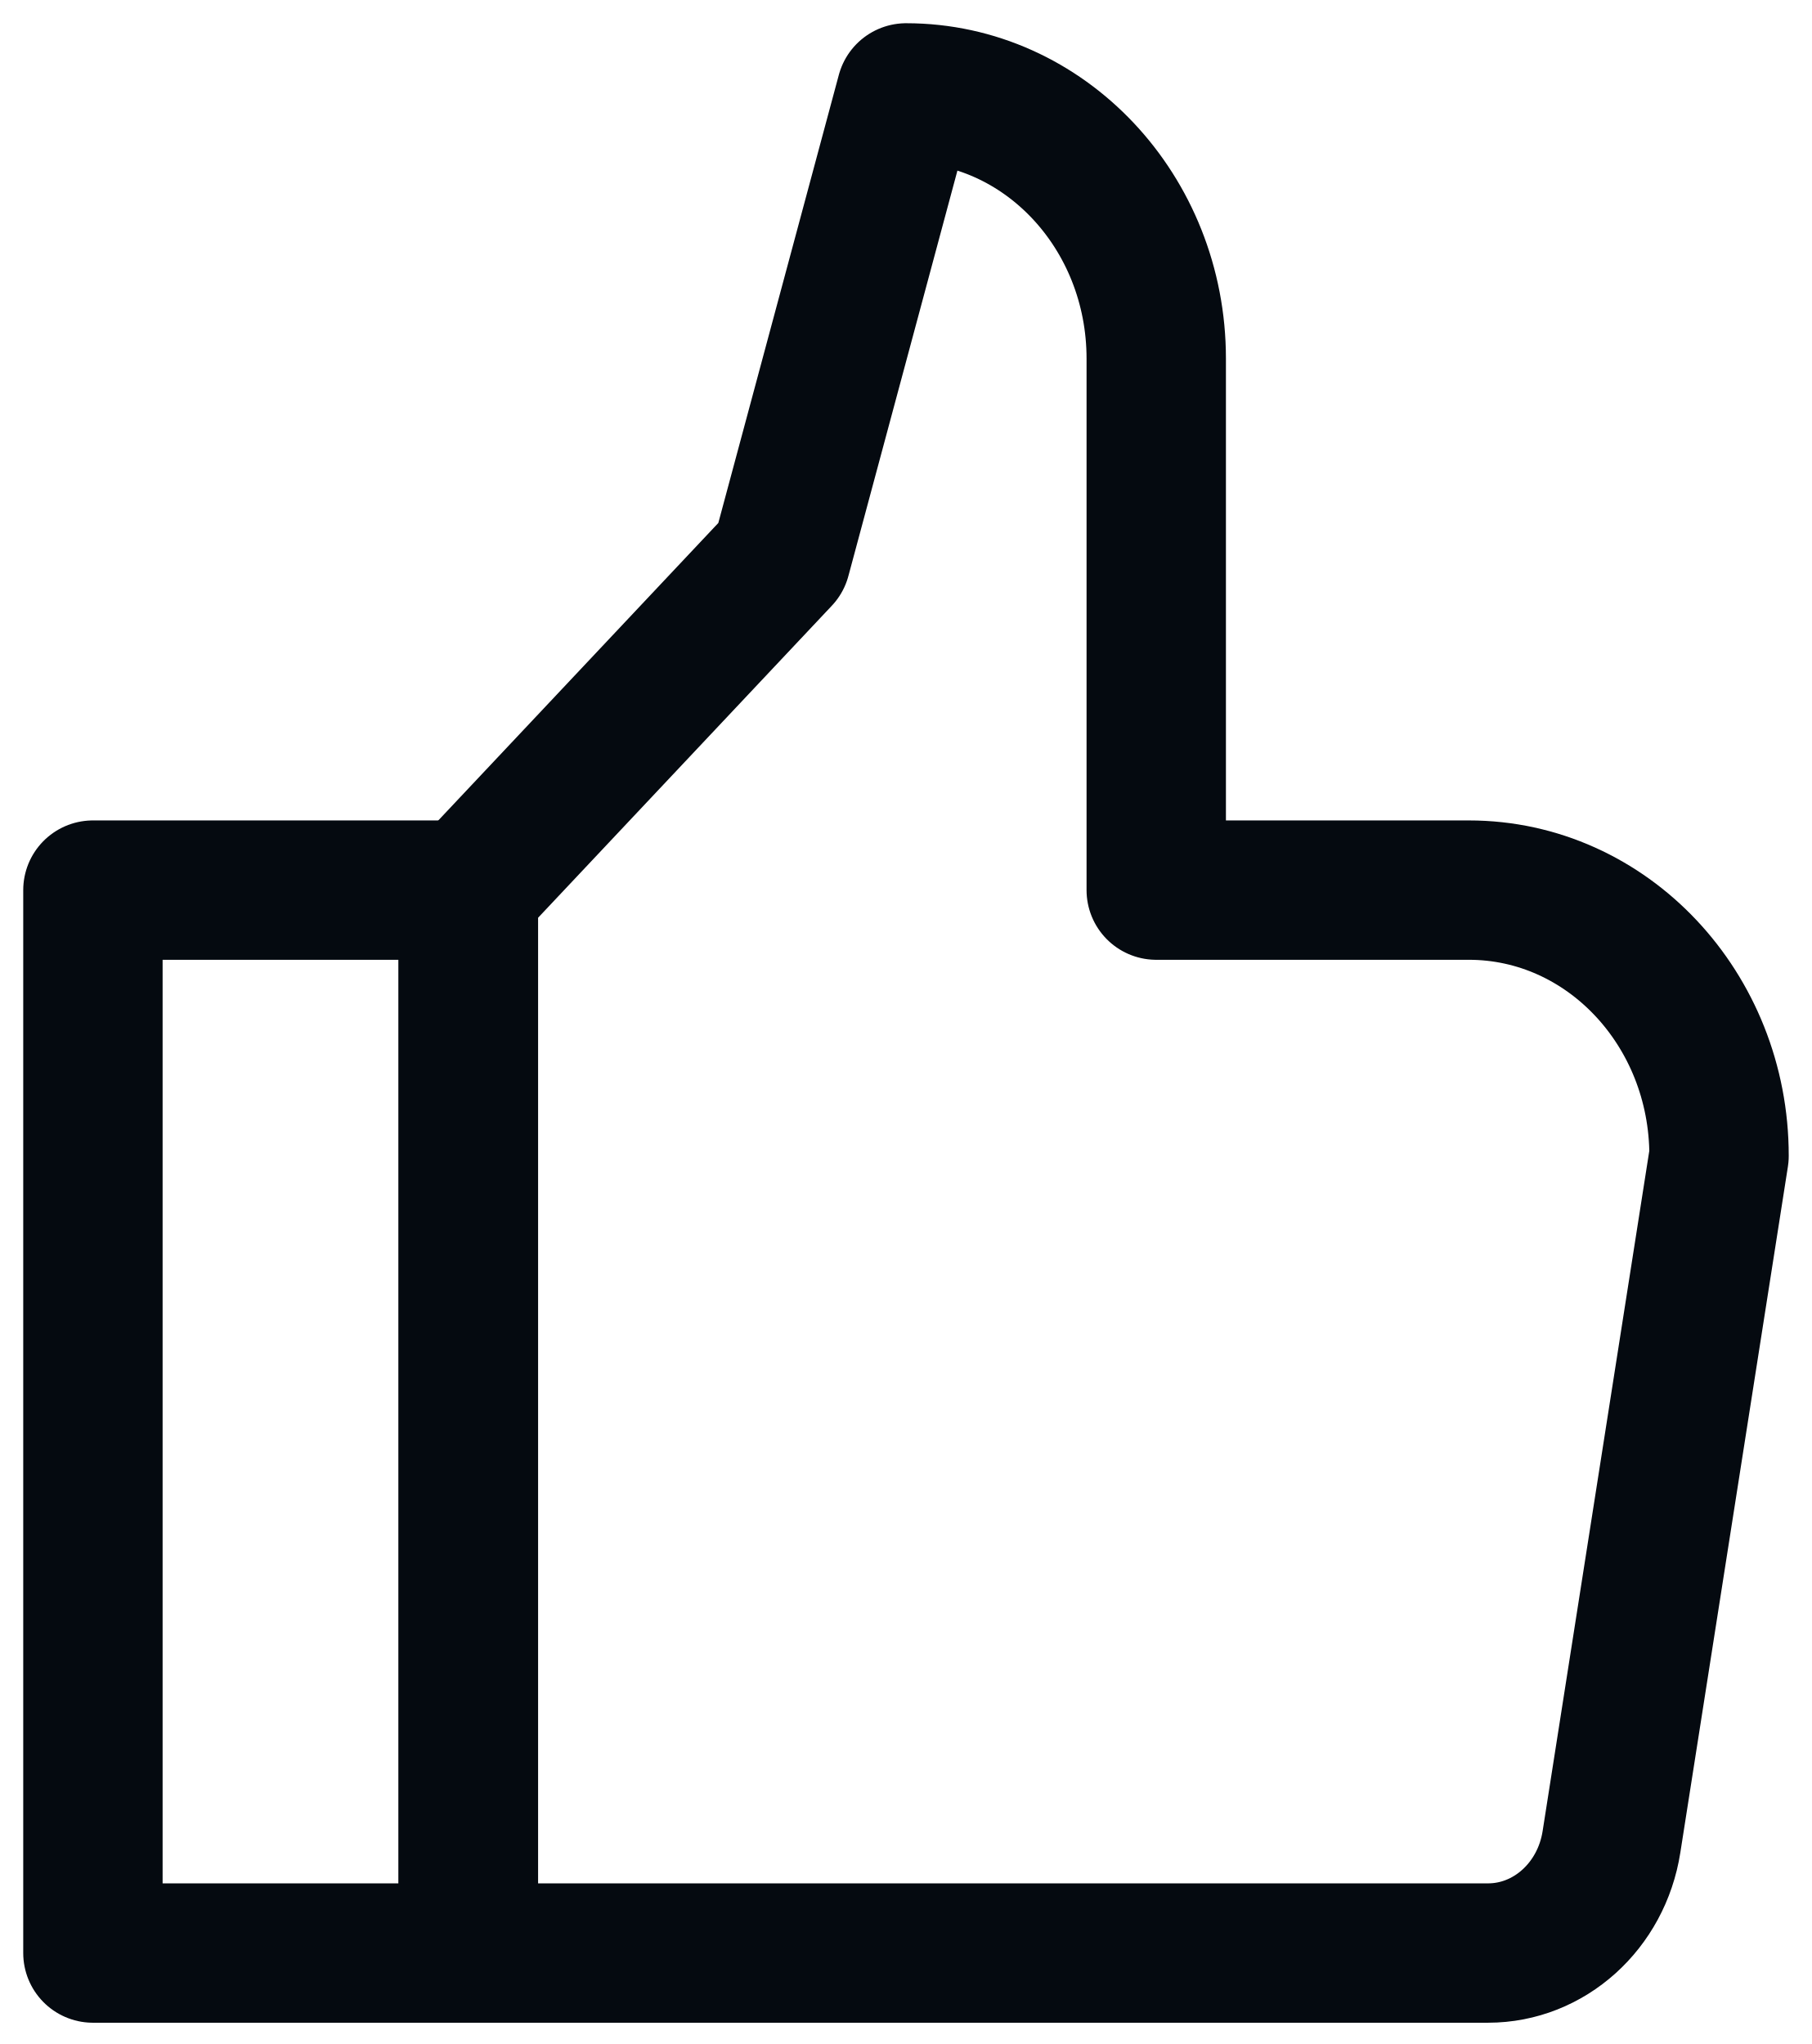
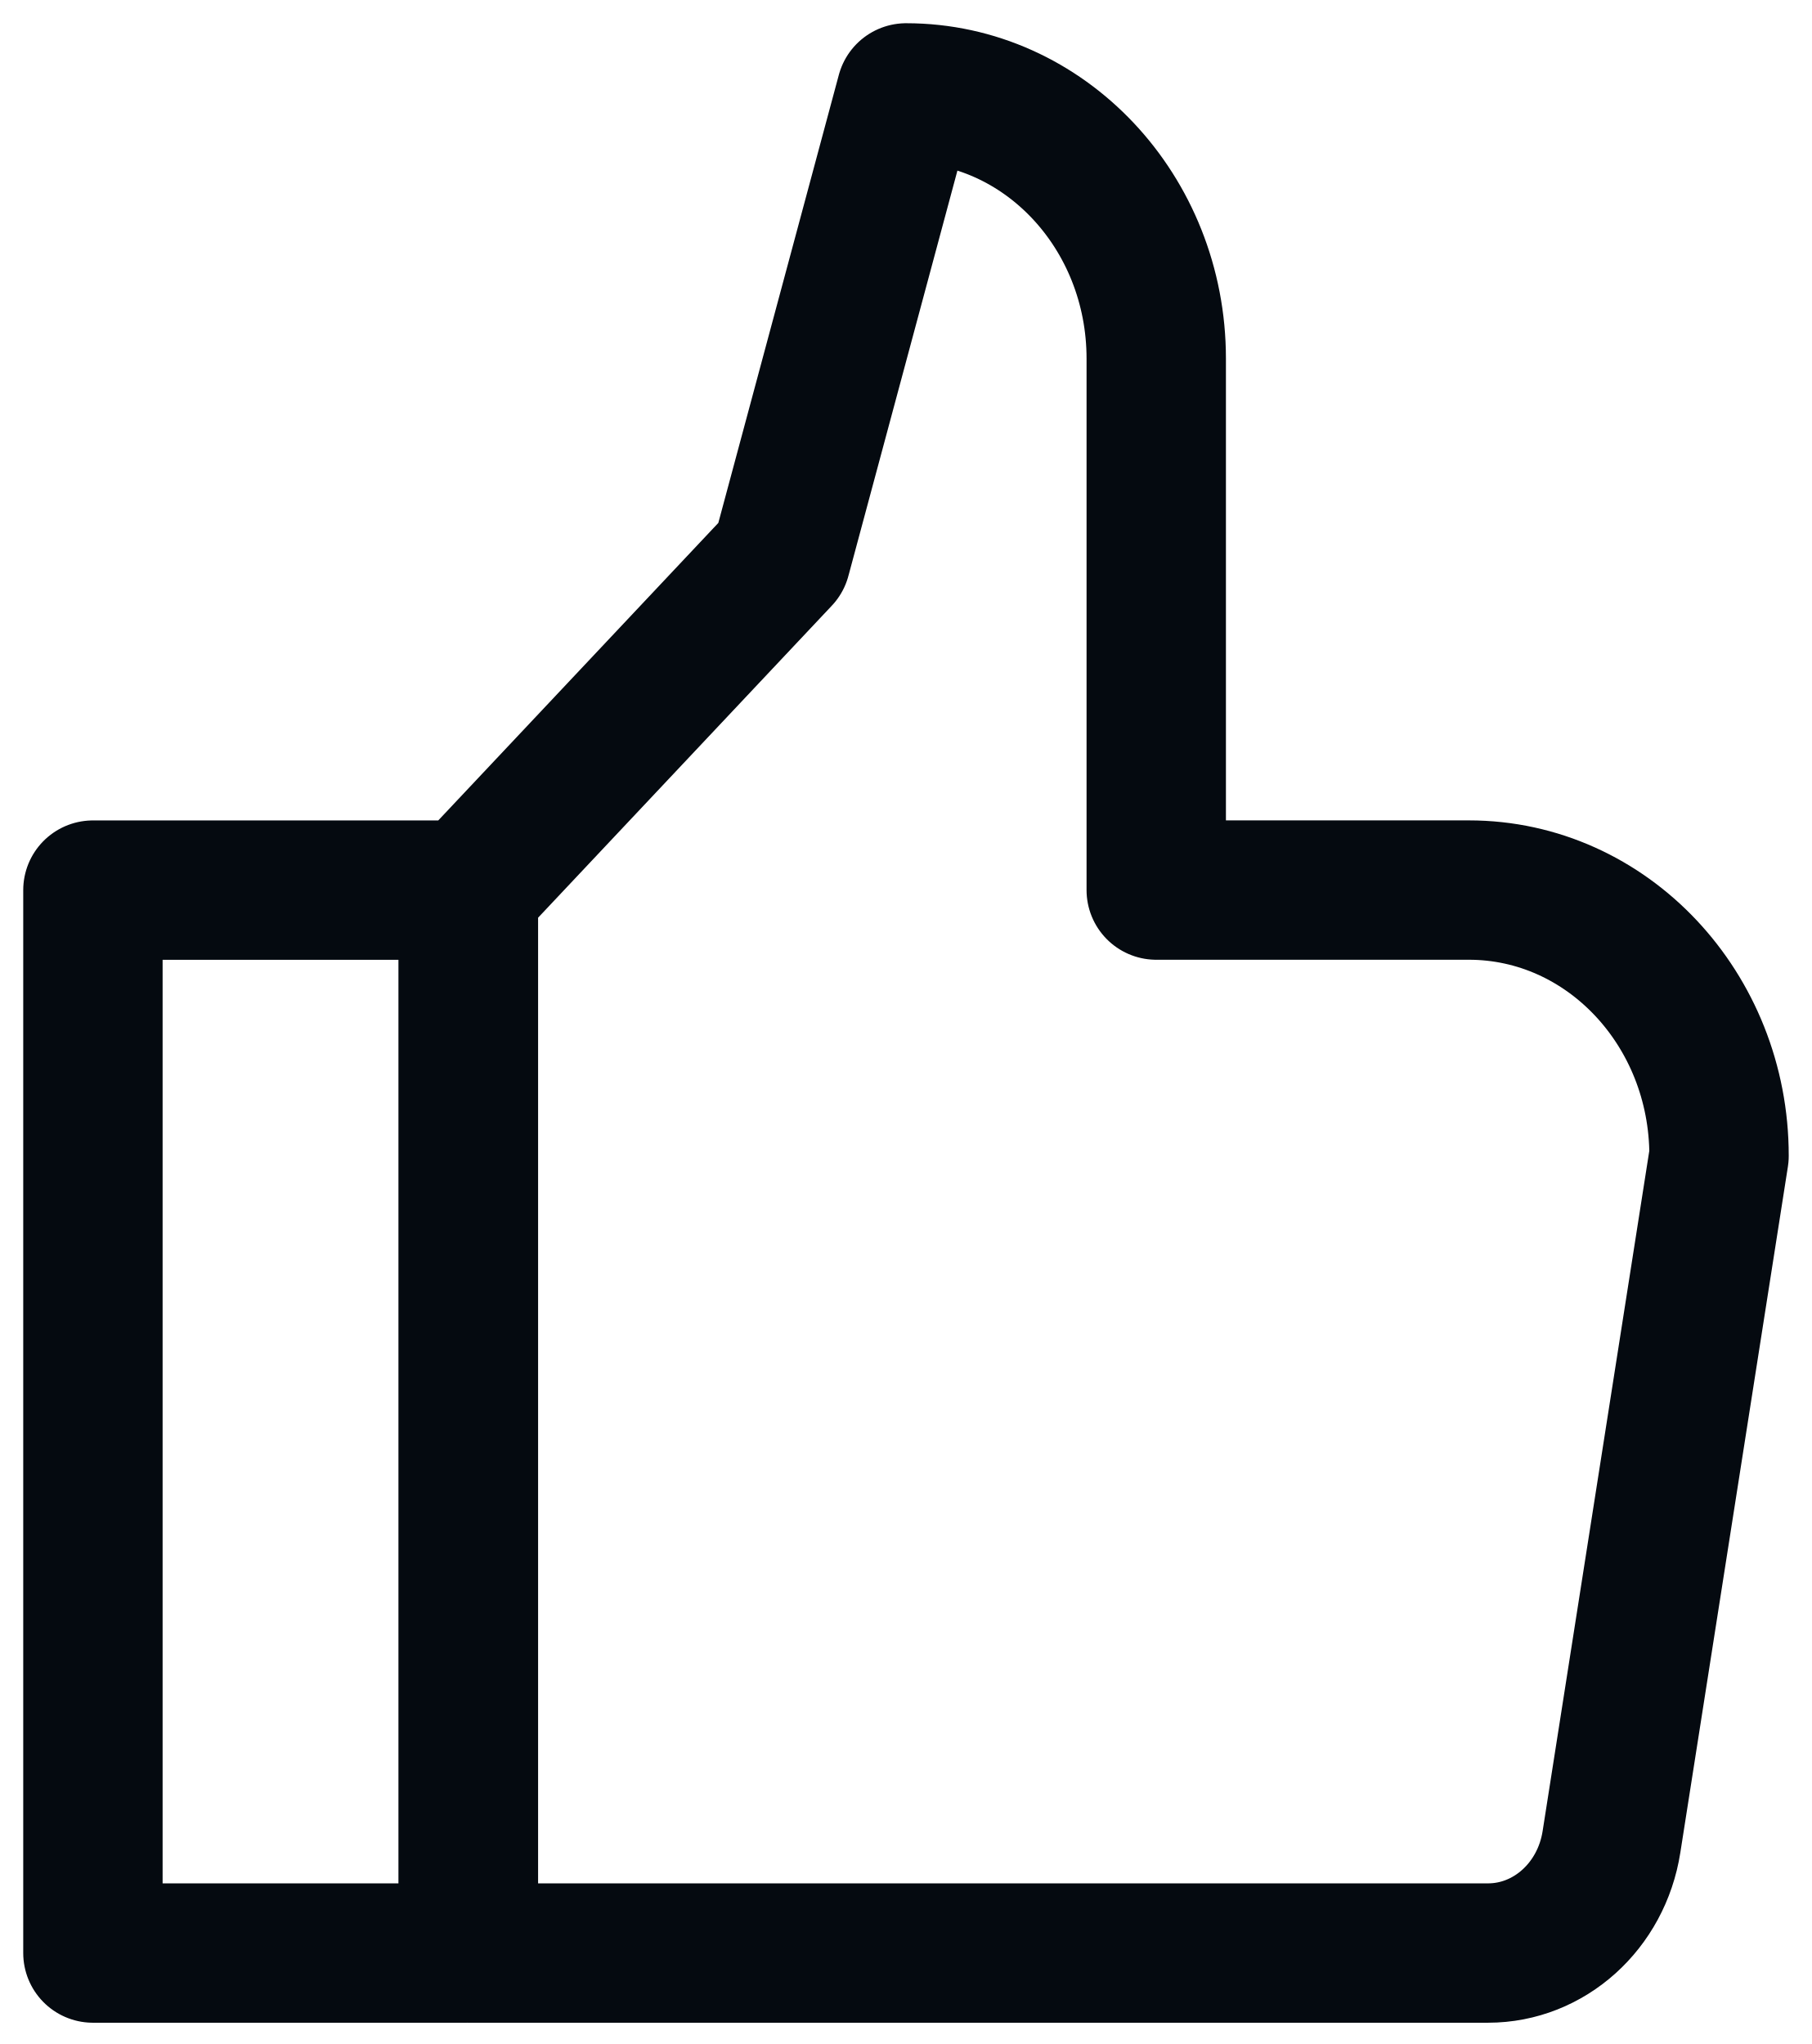
- <svg xmlns="http://www.w3.org/2000/svg" width="39" height="44" viewBox="0 0 39 44" fill="none">
-   <path d="M10.076 19.161H2V42.042H10.076V19.161Z" stroke="#050A10" stroke-width="3" stroke-miterlimit="10" stroke-linejoin="round" />
-   <path d="M10.082 19.161L16.812 12.011L19.504 2C22.477 2 24.887 4.561 24.887 7.72V19.161H31.617C34.59 19.161 37.001 21.722 37.001 24.881L34.685 39.652C34.468 41.031 33.344 42.042 32.029 42.042H10.082V19.161Z" stroke="#050A10" stroke-width="3" stroke-miterlimit="10" stroke-linejoin="round" />
+ <svg xmlns="http://www.w3.org/2000/svg" width="39" height="44" fill="none">
+   <path stroke="#050A10" stroke-linejoin="round" stroke-miterlimit="10" stroke-width="3" d="M10.076 19.161H2v22.881h8.076zM10.082 19.16l6.73-7.15L19.504 2c2.973 0 5.383 2.561 5.383 5.72v11.44h6.73c2.973 0 5.384 2.562 5.384 5.721l-2.316 14.771c-.217 1.379-1.34 2.39-2.656 2.39H10.082z" />
</svg>
